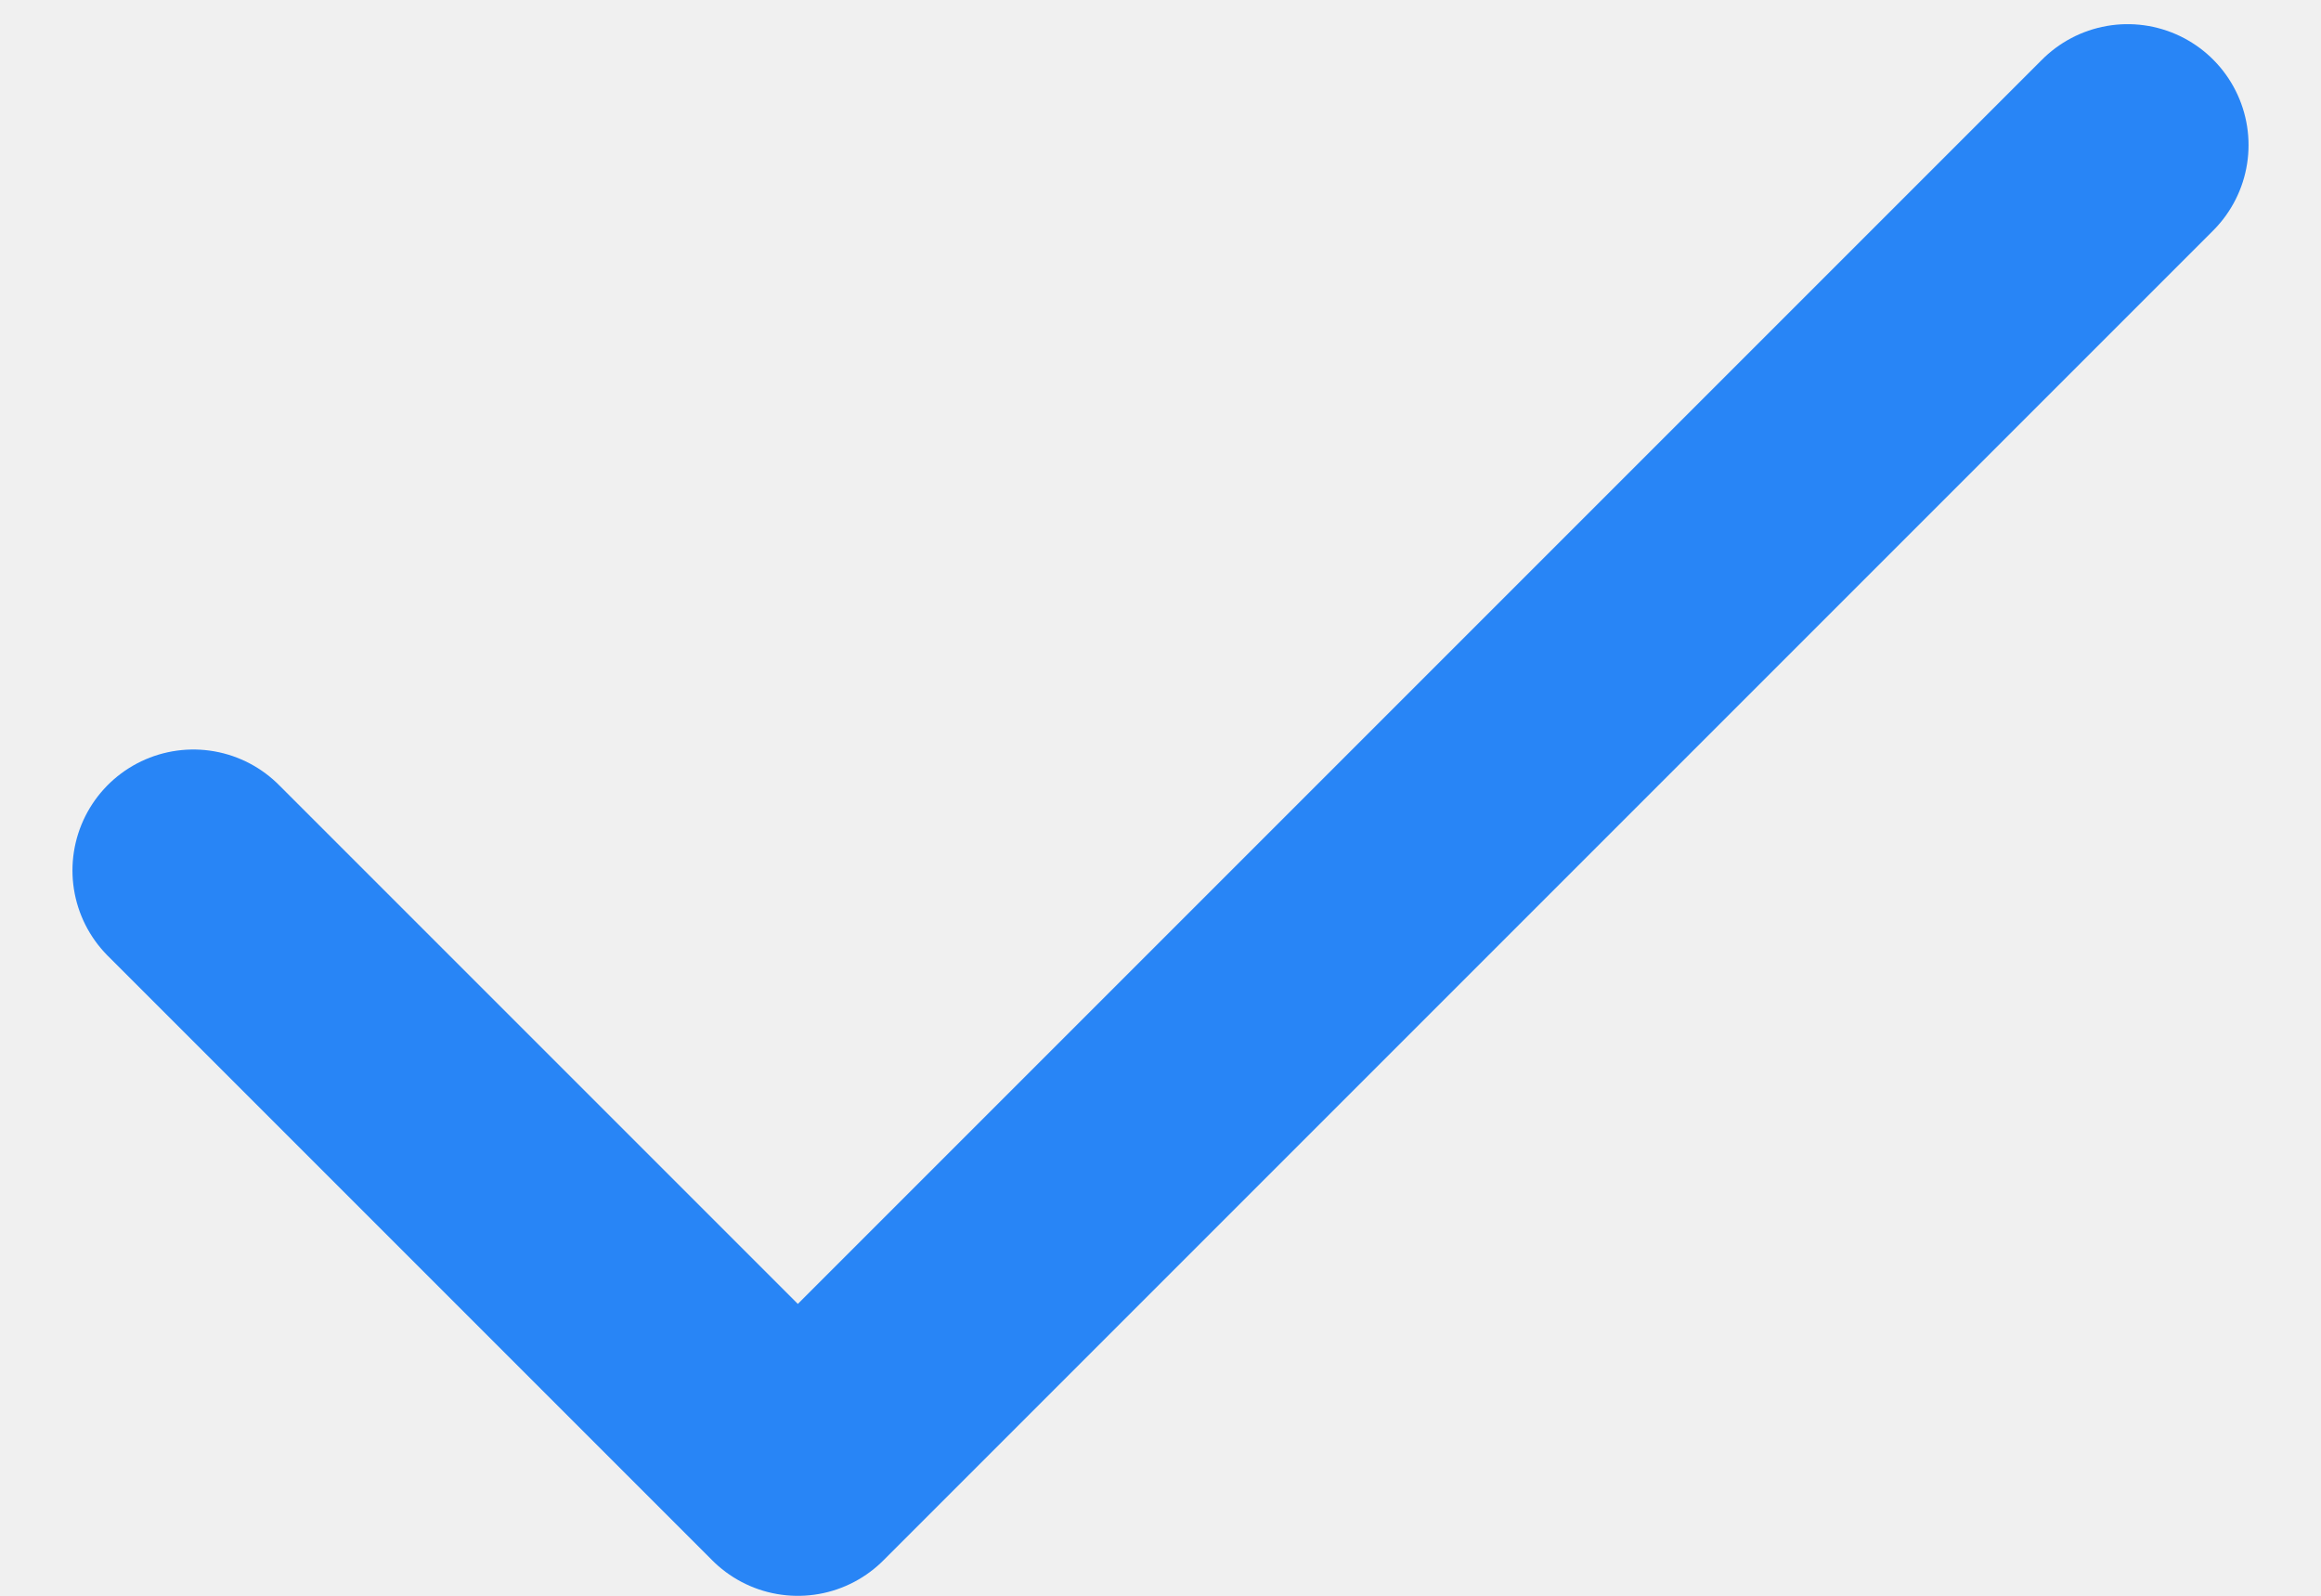
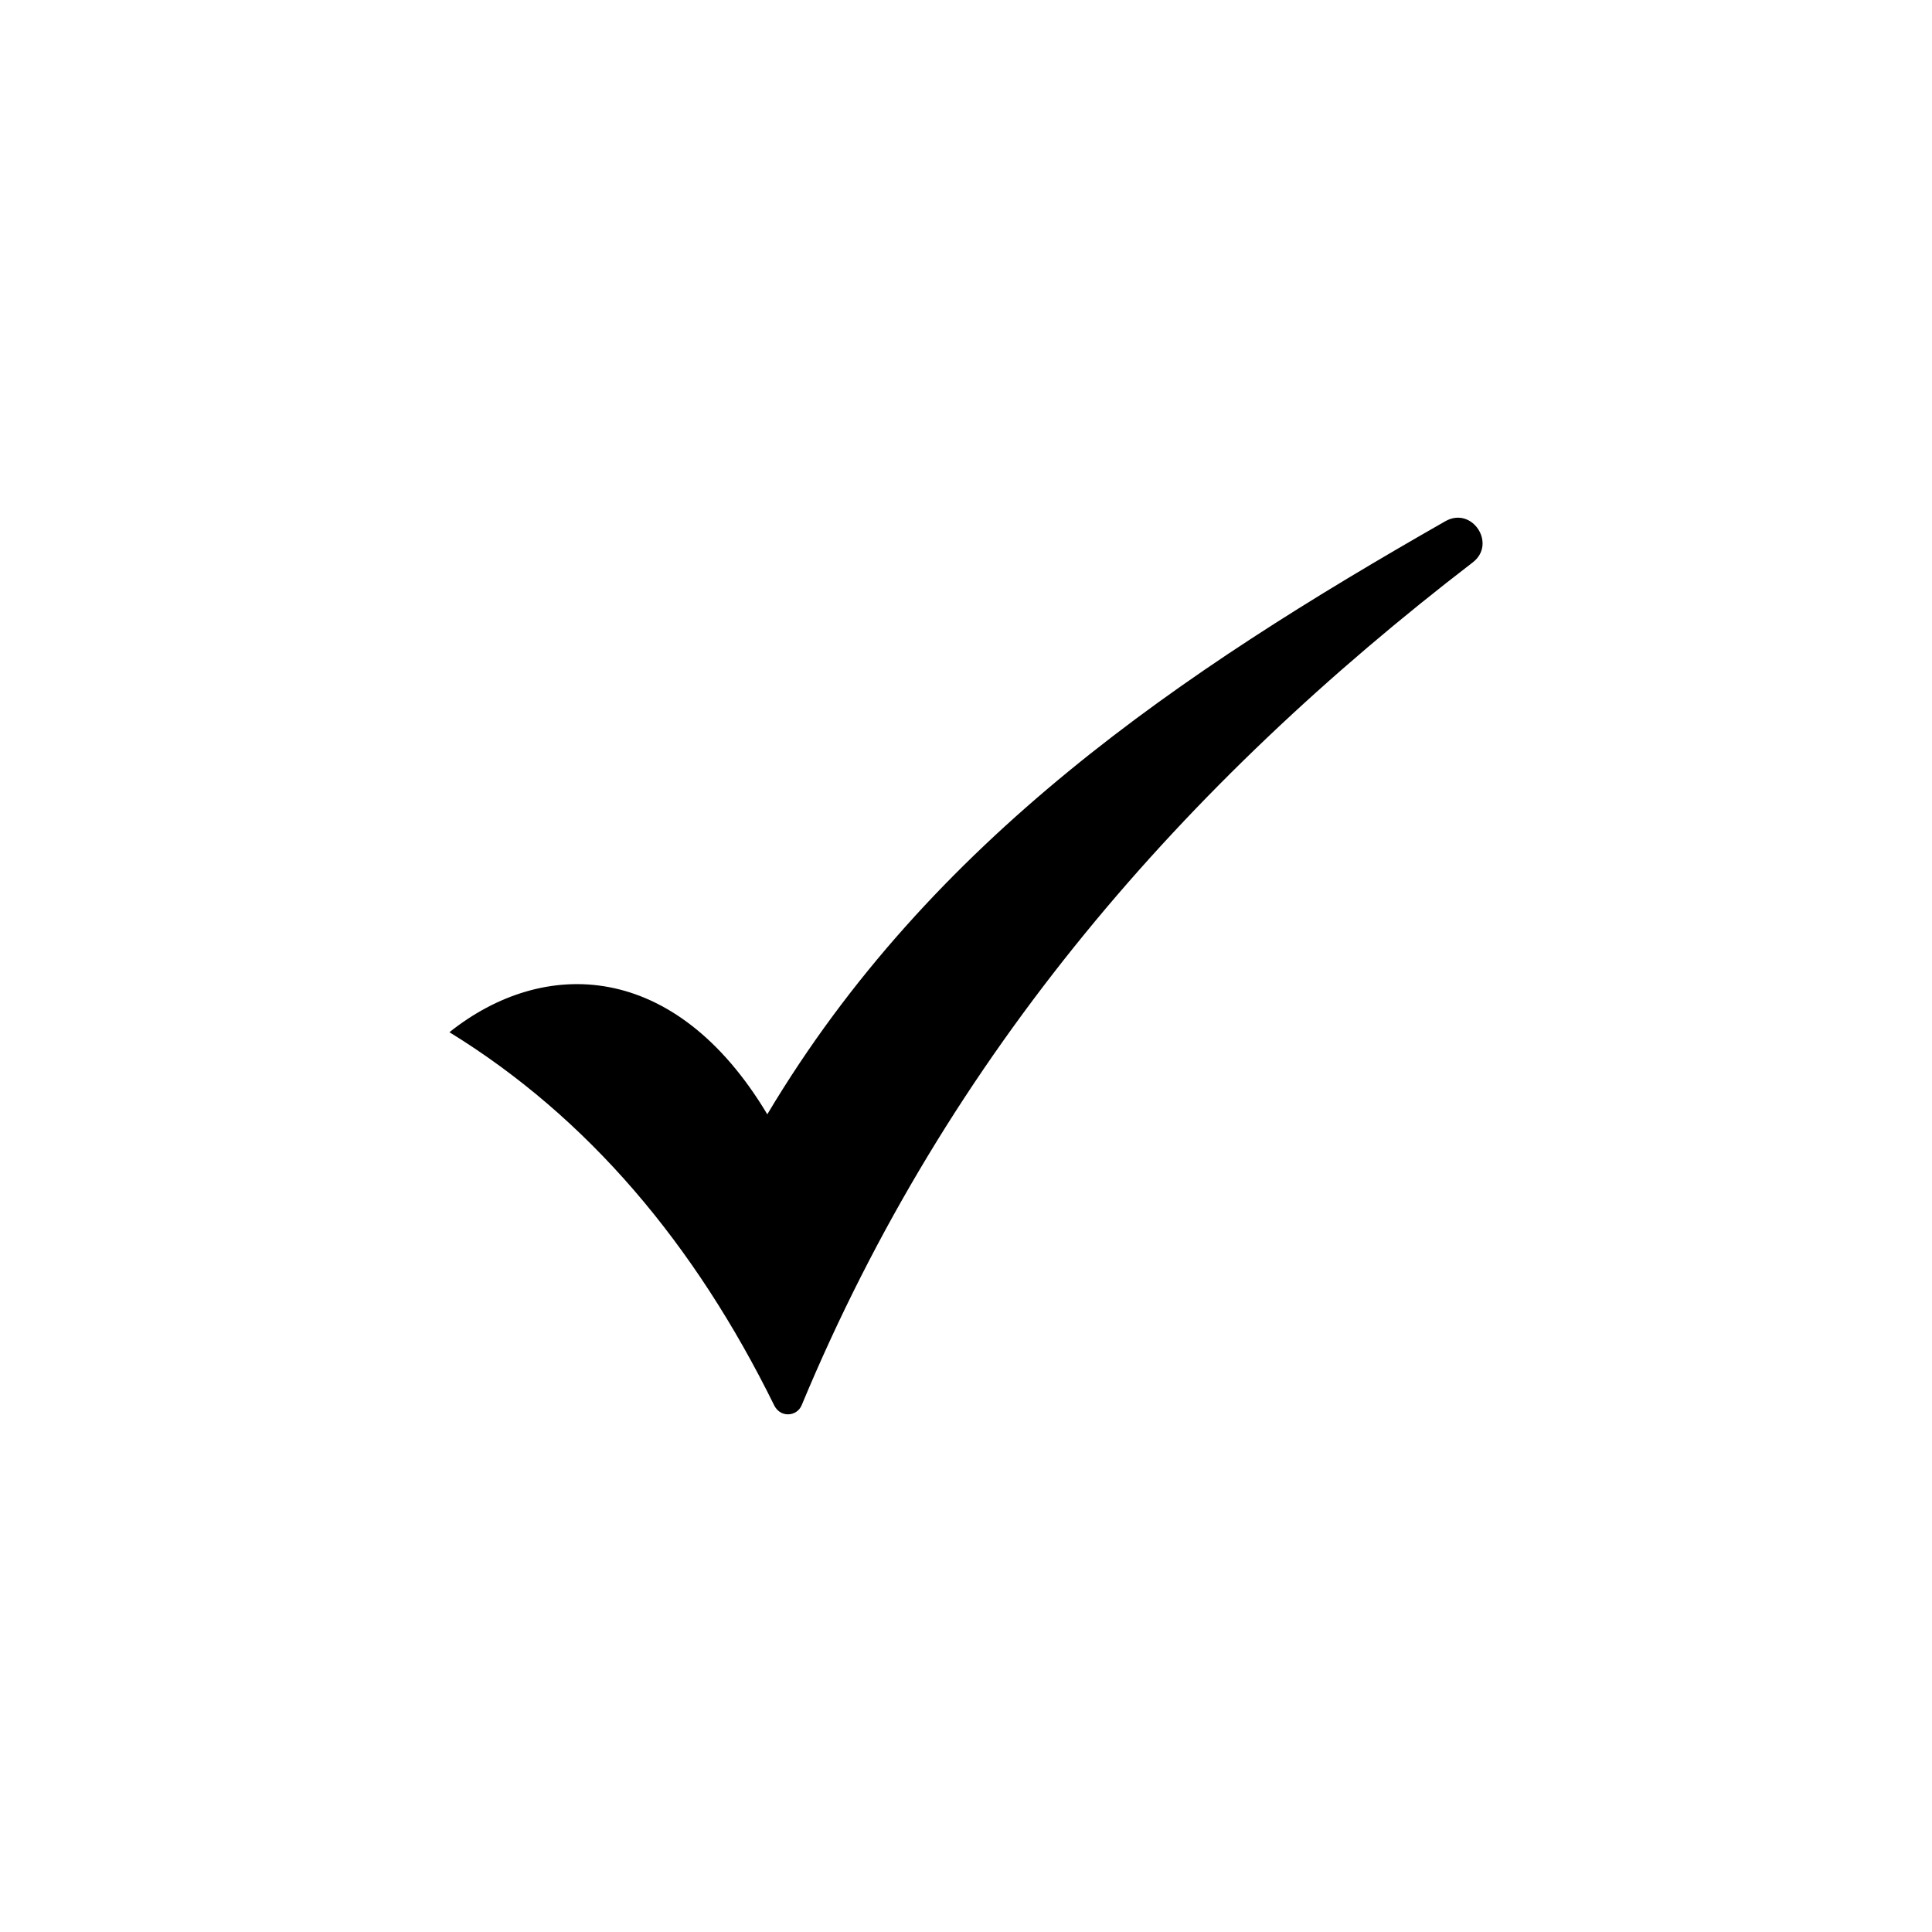
- <svg xmlns="http://www.w3.org/2000/svg" width="16" height="11" viewBox="0 0 16 11" fill="none">
-   <path d="M14.667 1L5.5 10.167L1.333 6" stroke="#2885F6" stroke-width="1.667" stroke-linecap="round" stroke-linejoin="round" />
+ <svg xmlns="http://www.w3.org/2000/svg" id="Layer_2" viewBox="0 0 2400 2400">
+   <defs>
+     <style>.cls-1{fill:#fff;}.cls-1,.cls-2{fill-rule:evenodd;}</style>
+   </defs>
+   <g id="Layer_1-2">
+     <g>
+       <polygon class="cls-1" points="0 0 2400 0 2400 2400 0 2400 0 0 0 0" />
+       <path class="cls-2" d="M953.16,1384.23c-114.97-192.04-277.89-195.28-394.87-101.99,172.31,105.99,304.71,263.14,403.44,463.53,3.36,6.82,9.57,11.22,17.18,11.16,7.61-.06,14.07-4.42,17-11.44,182.6-439.05,476.64-772.69,833.58-1046.85,30.09-23.11-.83-70.1-34.05-51.15-327.68,186.94-638.49,394.96-842.28,736.75h0Z" />
+     </g>
+   </g>
</svg>
